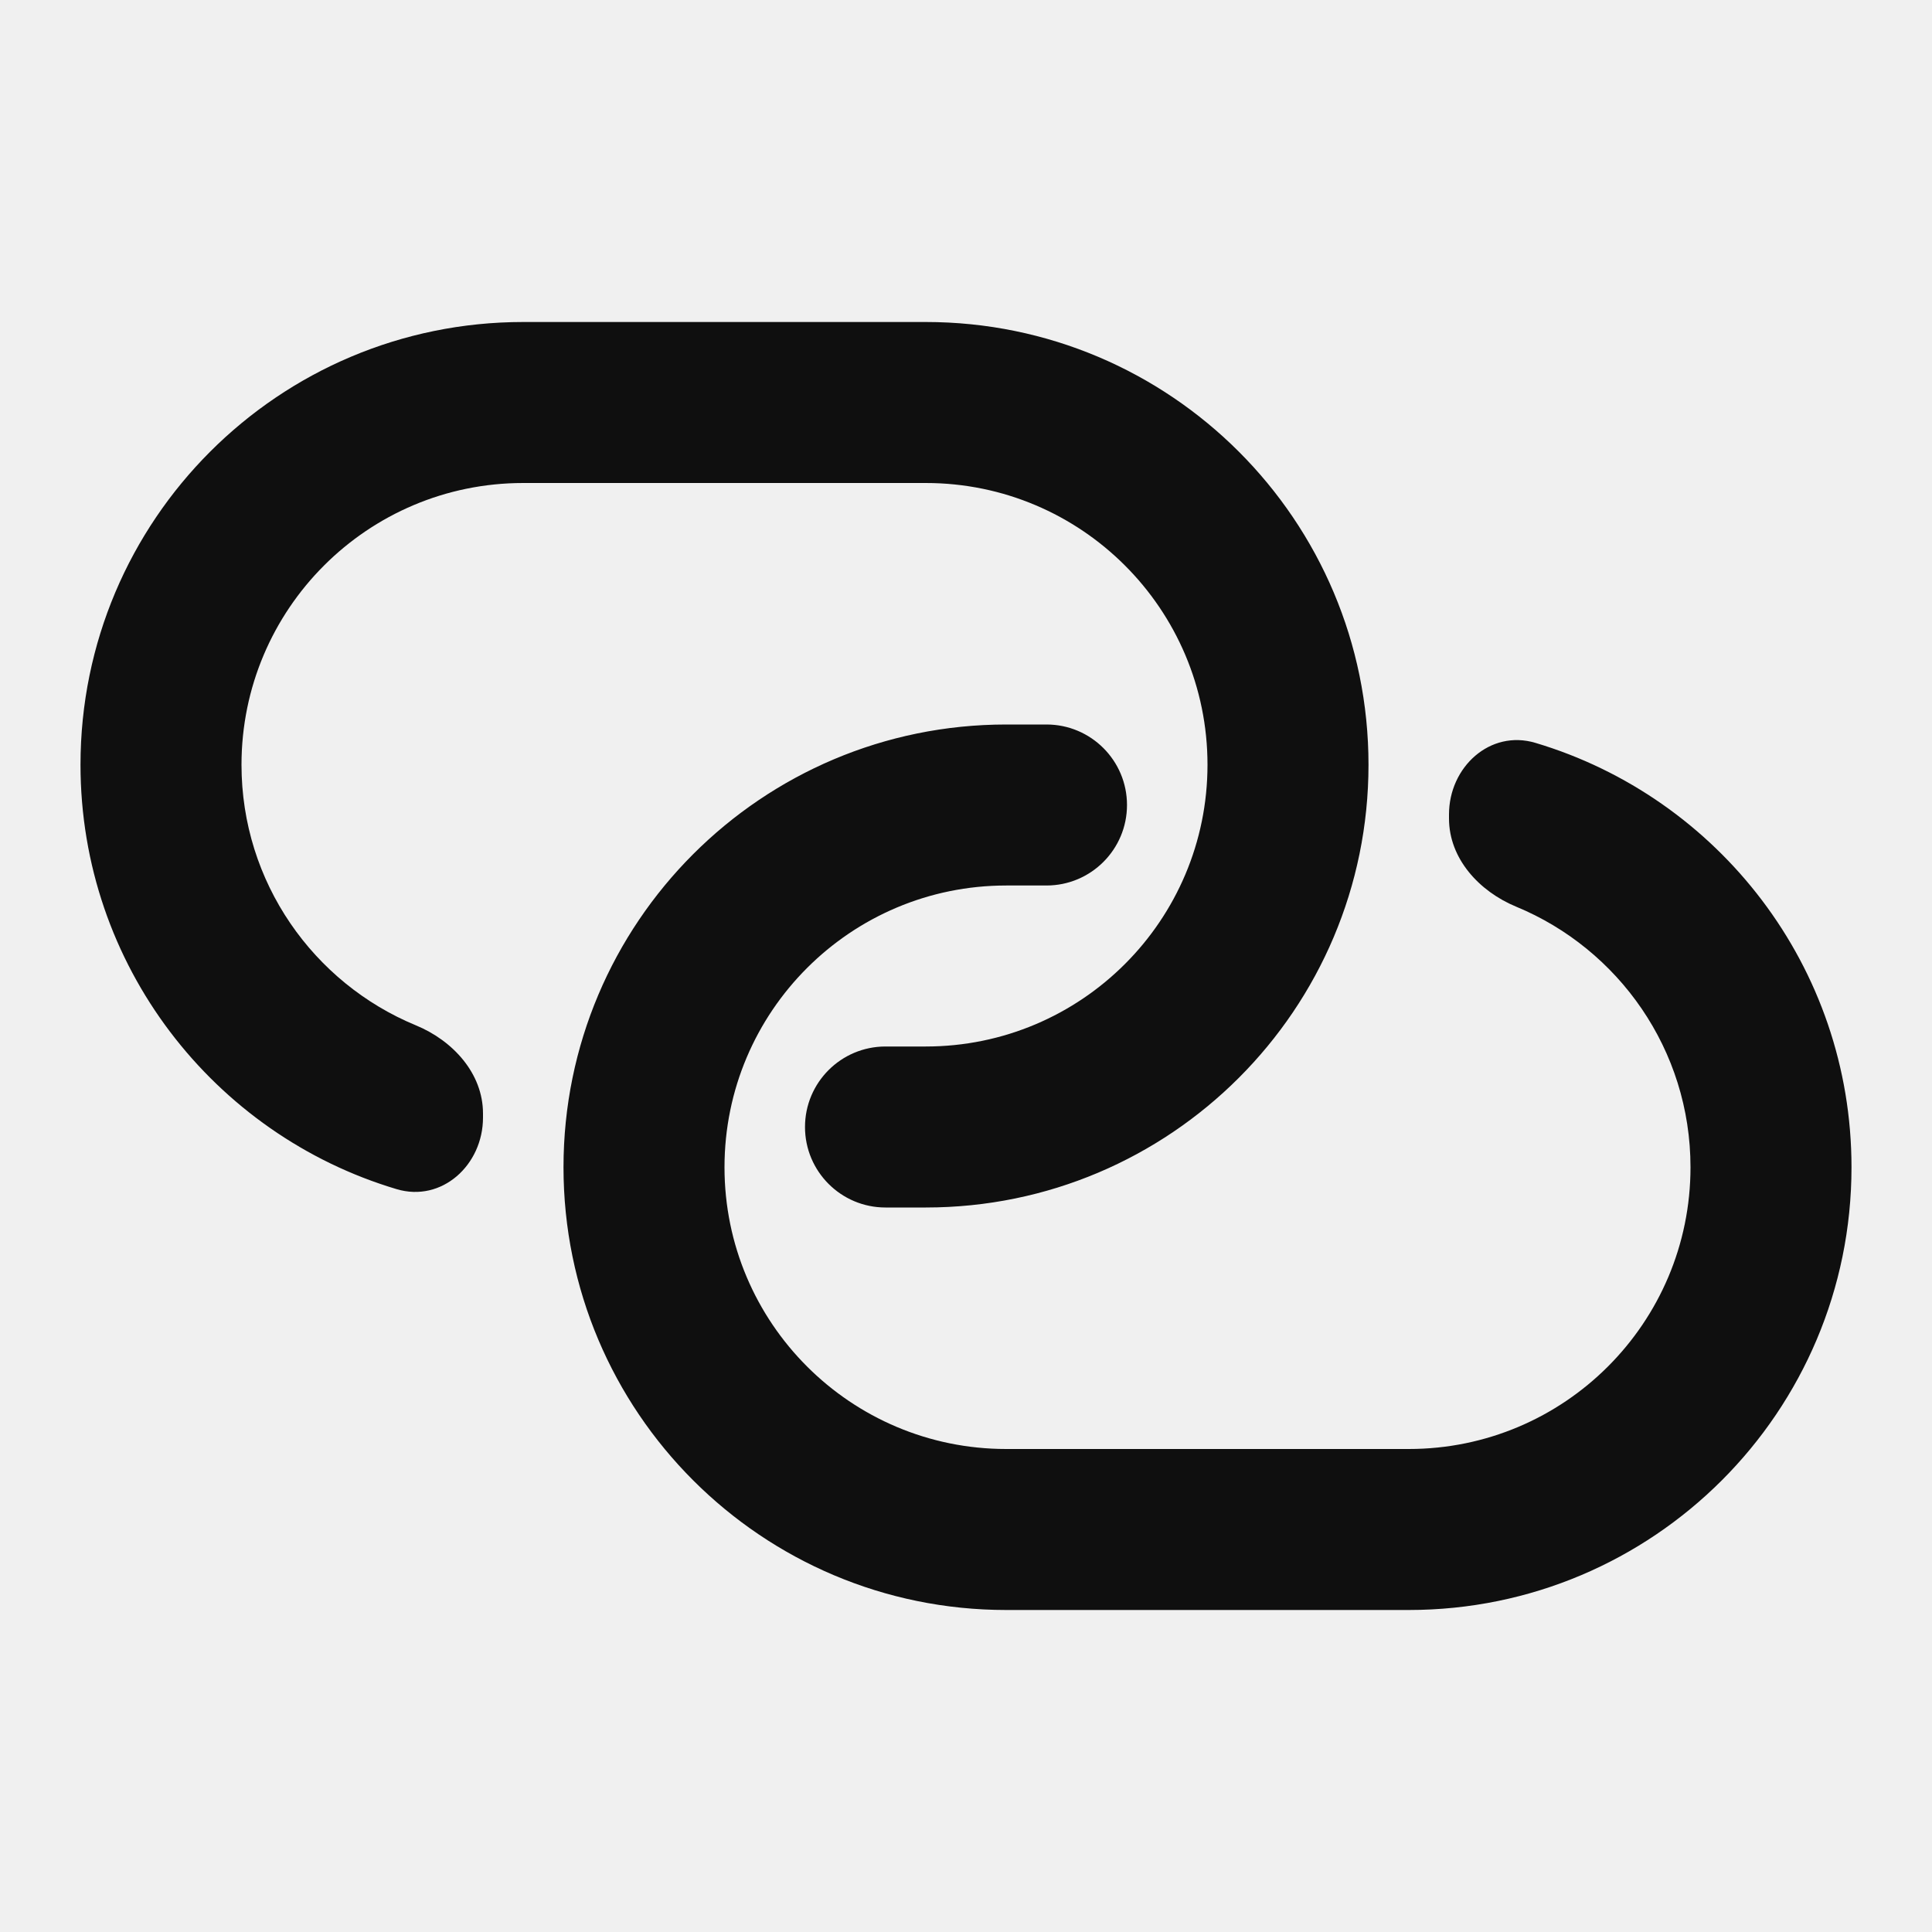
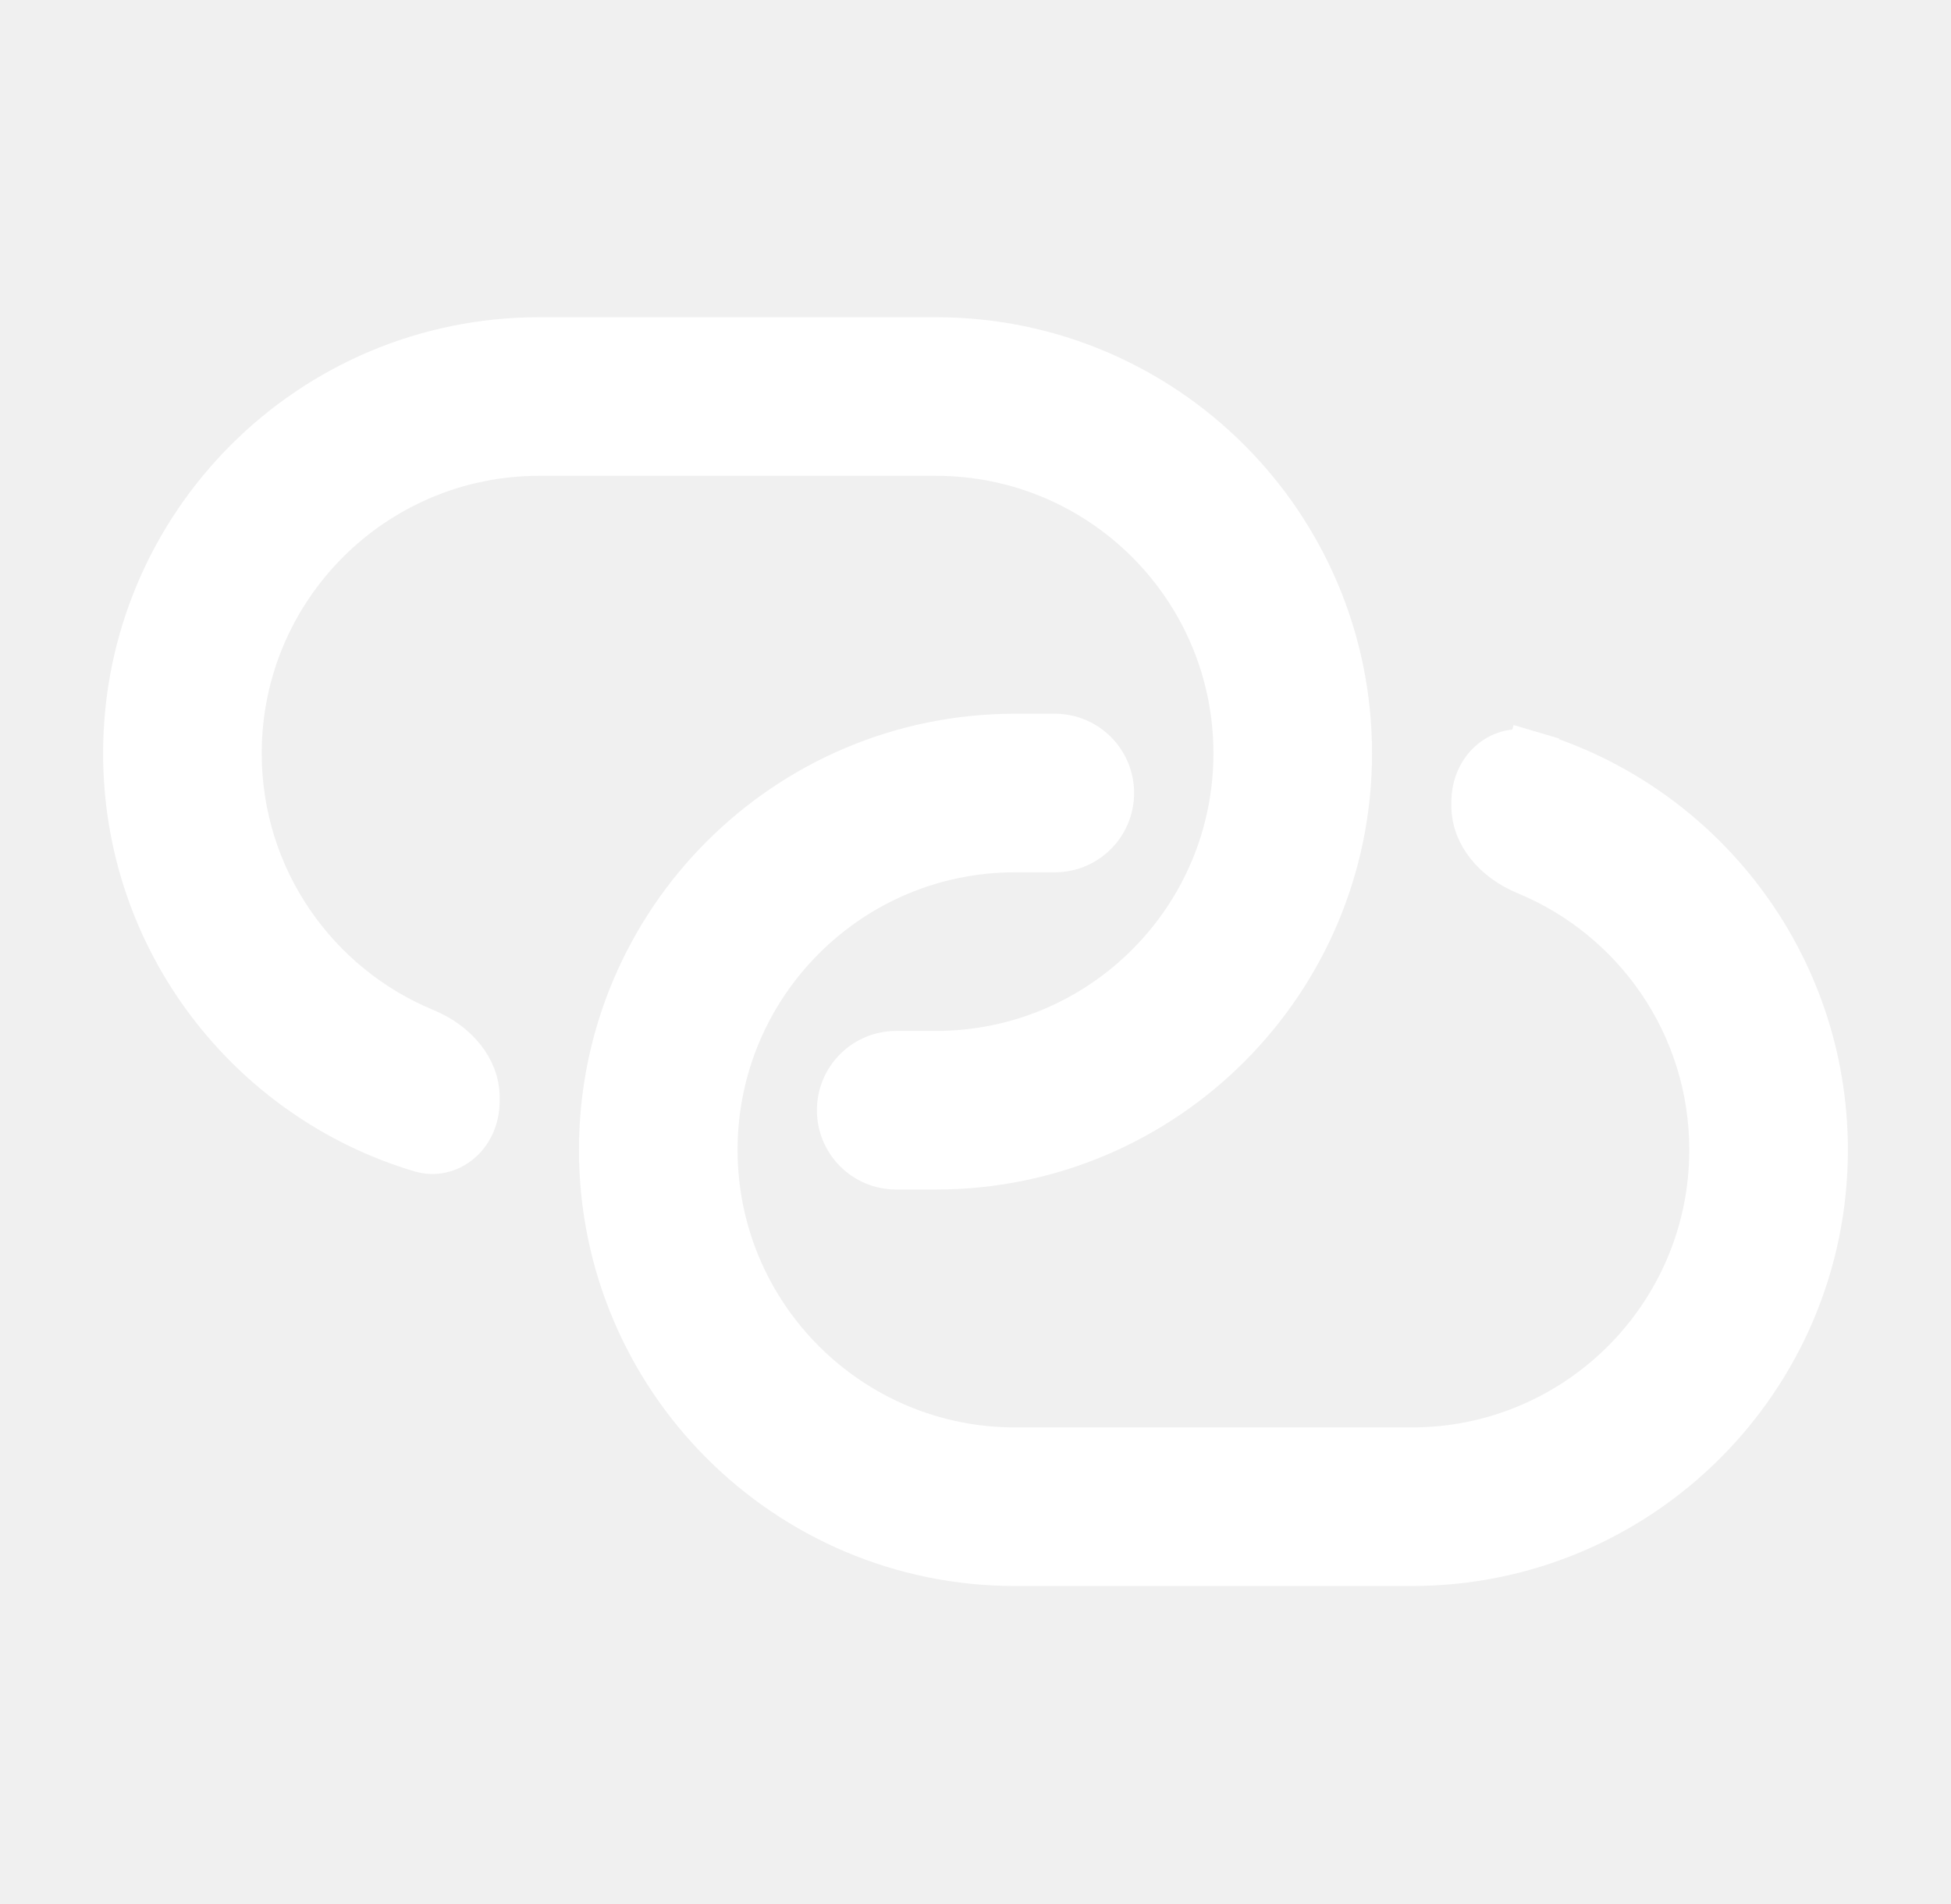
- <svg xmlns="http://www.w3.org/2000/svg" width="64px" height="64px" viewBox="0 0 24 24" fill="none">
-   <g id="SVGRepo_bgCarrier" stroke-width="0" />
-   <g id="SVGRepo_tracerCarrier" stroke-linecap="round" stroke-linejoin="round" />
-   <g id="SVGRepo_iconCarrier">
-     <path d="M14 10C14 9.448 13.552 9 13 9H12.5C9.462 9 7 11.462 7 14.5C7 17.538 9.462 20 12.5 20H17.5C20.538 20 23 17.538 23 14.5C23 12.009 21.344 9.905 19.073 9.228C18.51 9.06 18 9.529 18 10.117V10.168C18 10.666 18.375 11.073 18.834 11.263C20.105 11.788 21 13.04 21 14.5C21 16.433 19.433 18 17.5 18H12.5C10.567 18 9 16.433 9 14.5C9 12.567 10.567 11 12.5 11H13C13.552 11 14 10.552 14 10Z" fill="#0F0F0F" />
-     <path d="M11.5 4C14.538 4 17 6.462 17 9.5C17 12.538 14.538 15 11.5 15H11C10.448 15 10 14.552 10 14C10 13.448 10.448 13 11 13H11.5C13.433 13 15 11.433 15 9.5C15 7.567 13.433 6 11.5 6H6.5C4.567 6 3 7.567 3 9.5C3 10.96 3.895 12.212 5.166 12.737C5.625 12.926 6 13.334 6 13.832V13.883C6 14.471 5.49 14.94 4.927 14.772C2.656 14.095 1 11.991 1 9.5C1 6.462 3.462 4 6.5 4H11.5Z" fill="#0F0F0F" />
-   </g>
+ <svg xmlns="http://www.w3.org/2000/svg" width="41" height="40" viewBox="0 0 41 40" fill="none">
+   <path d="M32.146 15.86L32.288 15.38L32.146 15.86C35.725 16.926 38.333 20.242 38.333 24.167C38.333 28.953 34.453 32.833 29.667 32.833H21.333C16.547 32.833 12.667 28.953 12.667 24.167C12.667 19.38 16.547 15.5 21.333 15.5H22.167C22.811 15.5 23.333 16.022 23.333 16.667C23.333 17.311 22.811 17.833 22.167 17.833H21.333C17.836 17.833 15 20.669 15 24.167C15 27.665 17.836 30.5 21.333 30.5H29.667C33.165 30.5 36 27.665 36 24.167C36 21.523 34.381 19.259 32.082 18.31C31.433 18.042 31 17.508 31 16.947V16.861C31 16.138 31.598 15.697 32.146 15.86Z" fill="white" stroke="white" />
+   <path d="M8.919 21.69L8.919 21.69C9.567 21.957 10 22.492 10 23.053V23.139C10 23.862 9.402 24.303 8.855 24.14C5.275 23.074 2.667 19.758 2.667 15.833C2.667 11.047 6.547 7.167 11.333 7.167H19.667C24.453 7.167 28.333 11.047 28.333 15.833C28.333 20.62 24.453 24.5 19.667 24.5H18.833C18.189 24.5 17.667 23.978 17.667 23.333C17.667 22.689 18.189 22.167 18.833 22.167H19.667C23.165 22.167 26 19.331 26 15.833C26 12.335 23.165 9.5 19.667 9.5H11.333C7.836 9.5 5 12.335 5 15.833C5 18.477 6.62 20.741 8.919 21.69Z" fill="white" stroke="white" />
</svg>
